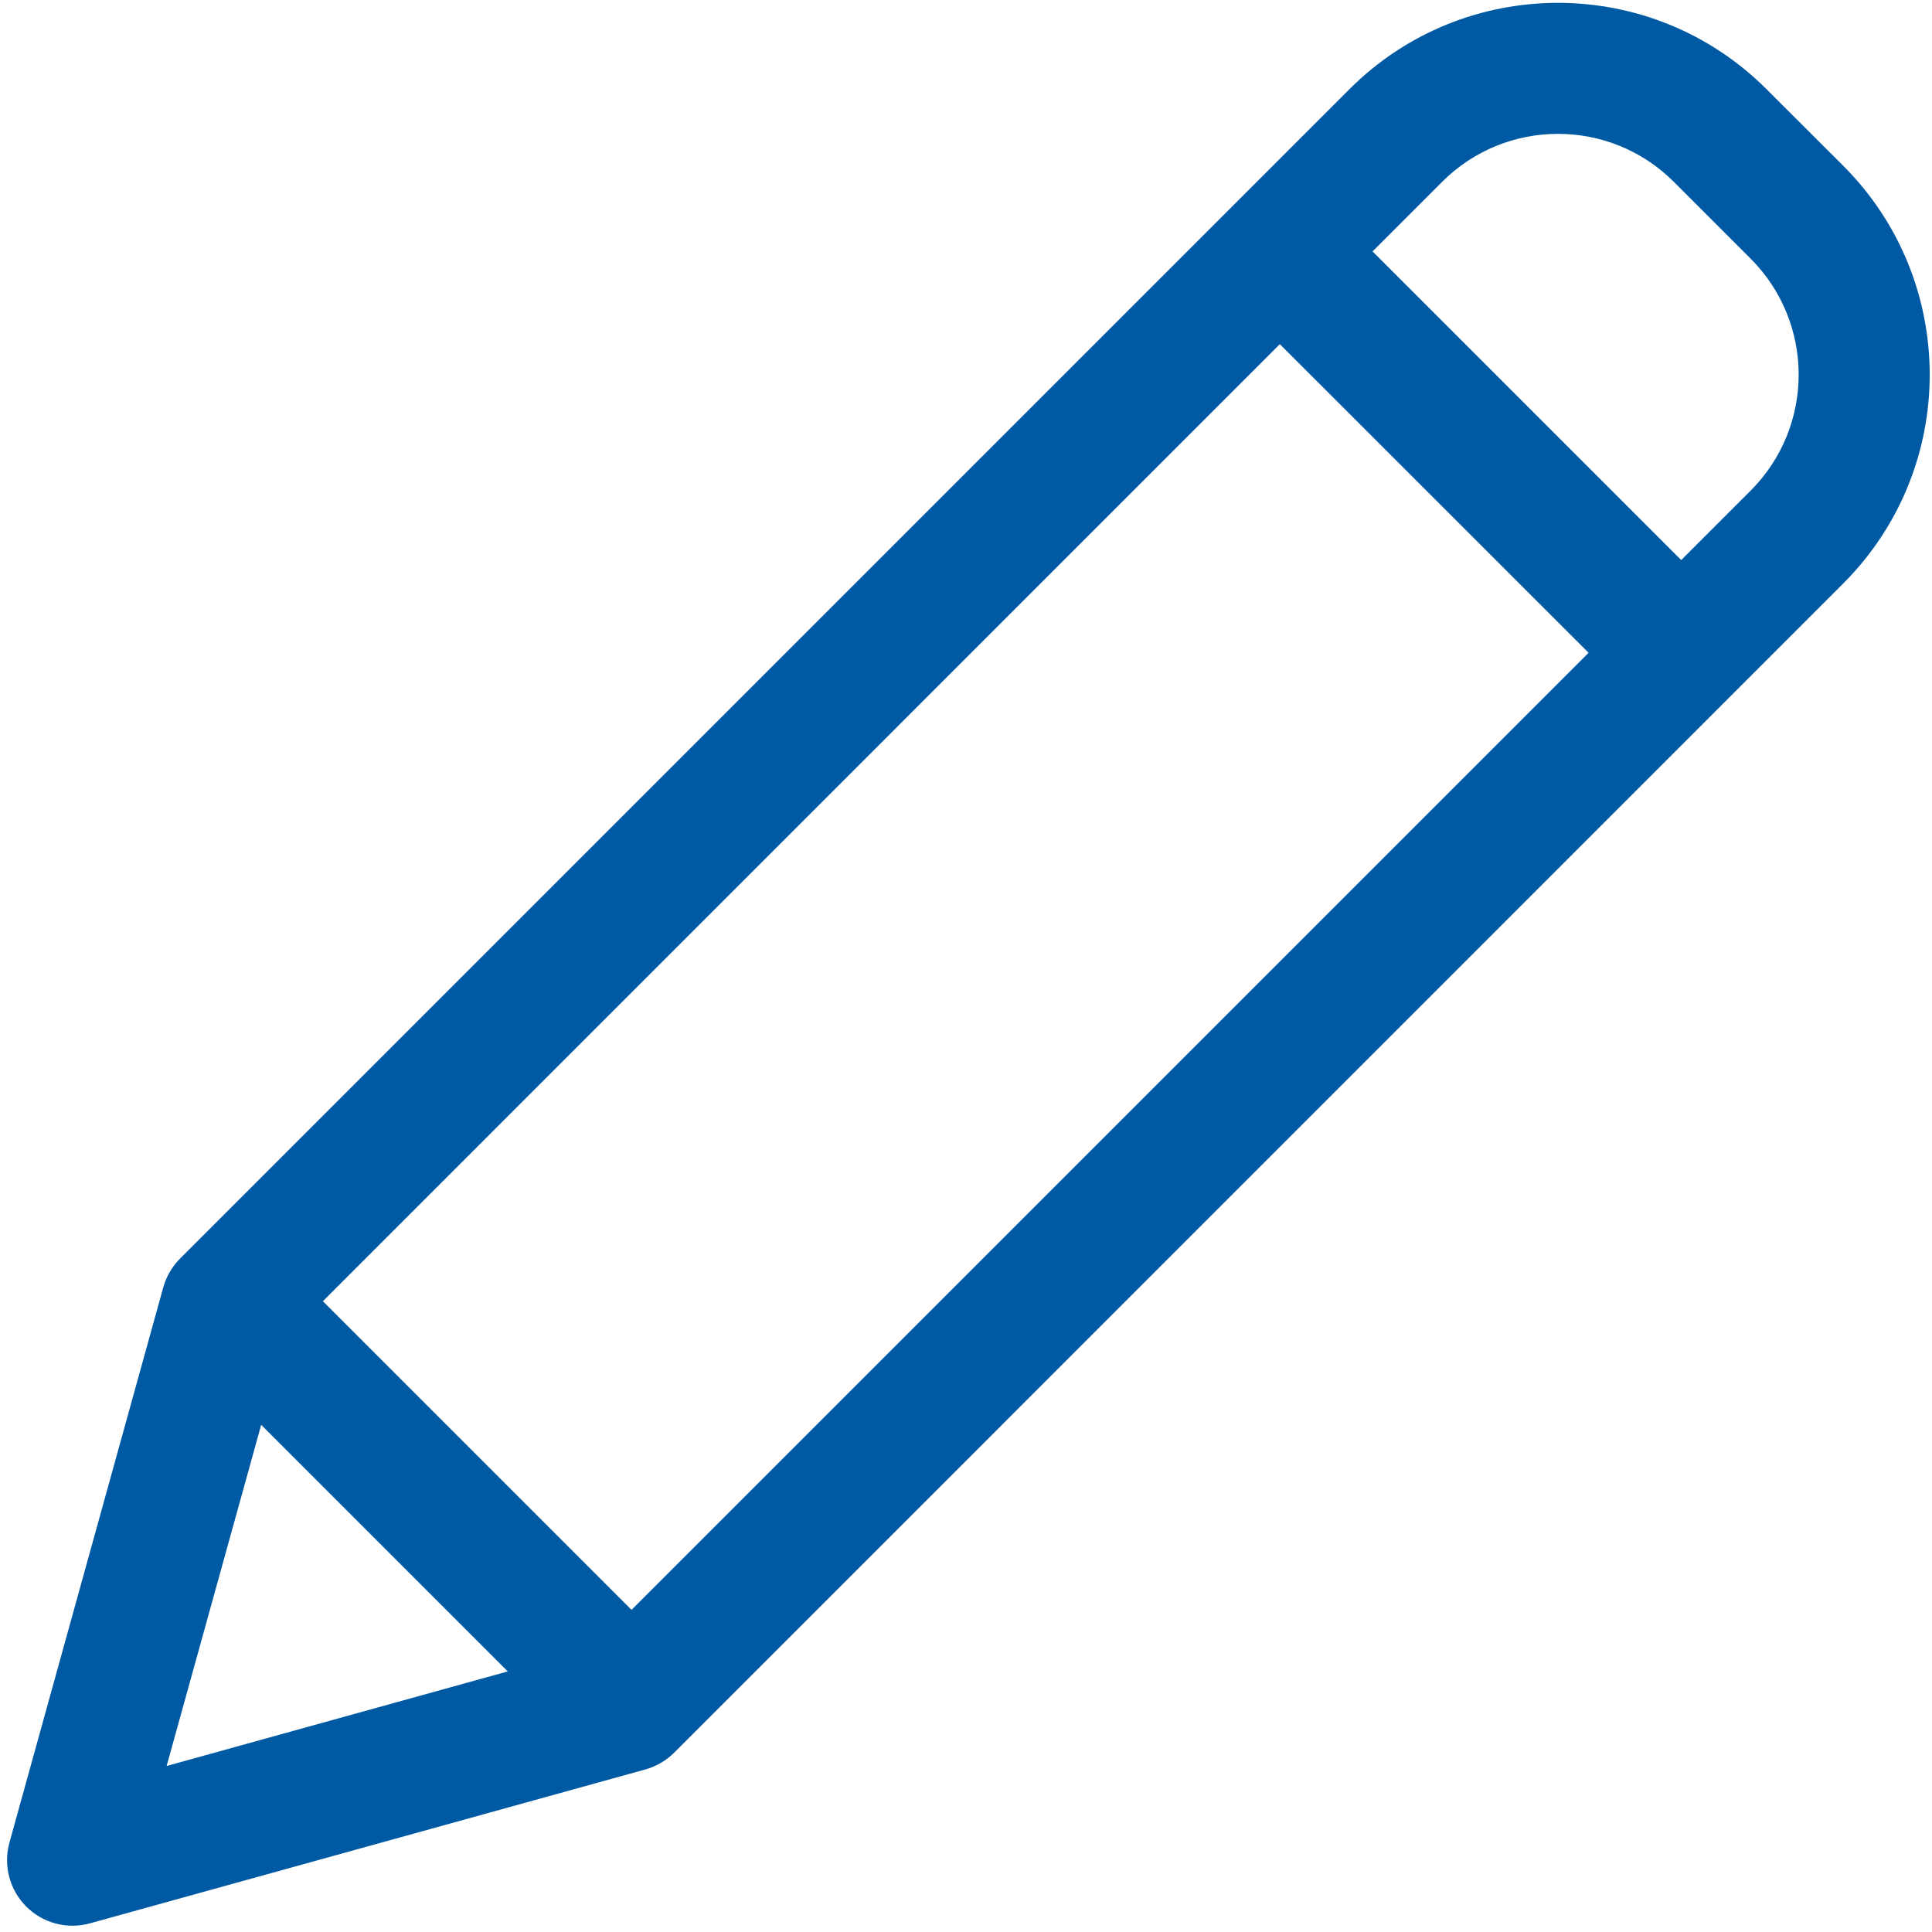
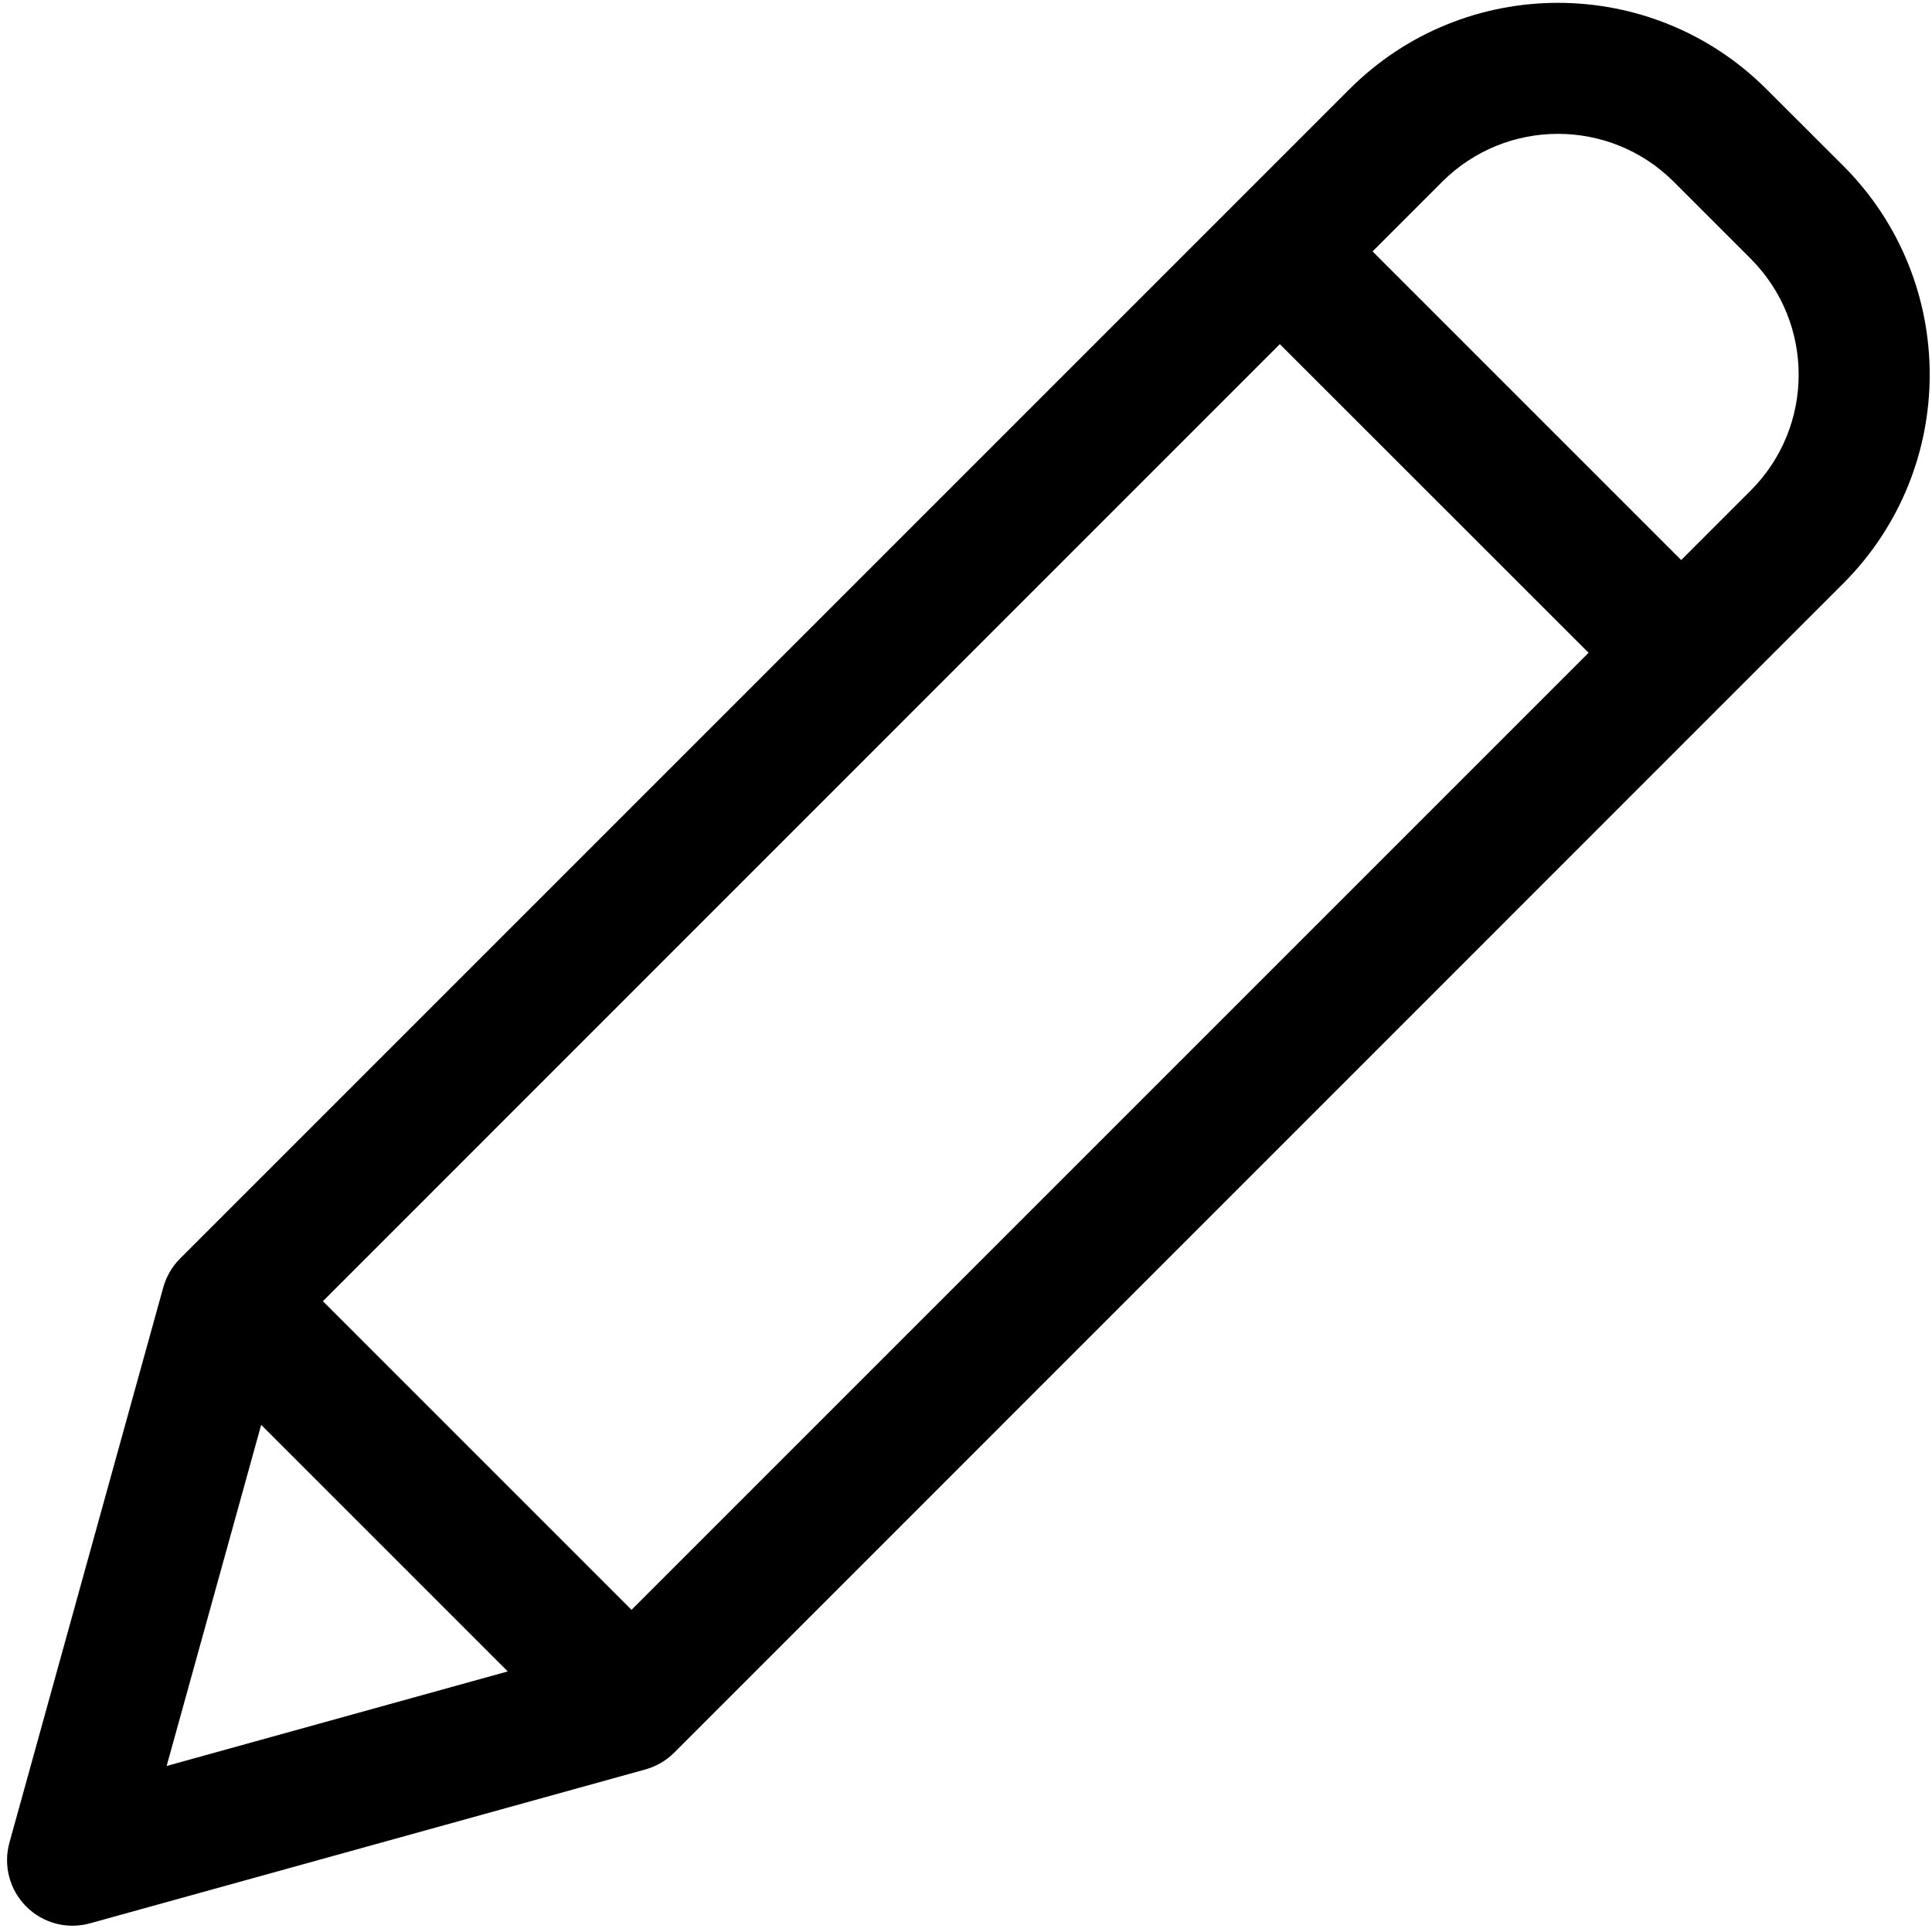
- <svg xmlns="http://www.w3.org/2000/svg" viewBox="0 0 16 16" fill="#005AA3">
+ <svg xmlns="http://www.w3.org/2000/svg" viewBox="0 0 16 16">
  <path d="m 14.63,0.739 c -0.954,-0.954 -2.501,-0.954 -3.455,0 L 1.491,10.423 c -0.066,0.066 -0.114,0.149 -0.139,0.239 l -1.274,4.598 c -0.052,0.189 8.4459e-4,0.39 0.139,0.529 0.138,0.138 0.34,0.192 0.529,0.139 L 5.344,14.654 c 0.09,-0.025 0.173,-0.073 0.239,-0.139 L 15.267,4.83 c 0.952,-0.955 0.952,-2.5 0,-3.455 z M 2.674,10.776 10.599,2.85 13.156,5.406 5.23,13.332 Z M 2.163,11.8 4.205,13.842 1.38,14.625 Z M 14.499,4.062 13.923,4.638 11.367,2.082 11.943,1.506 c 0.53,-0.53 1.389,-0.53 1.919,0 l 0.637,0.637 c 0.529,0.531 0.529,1.389 0,1.919 z" />
</svg>
